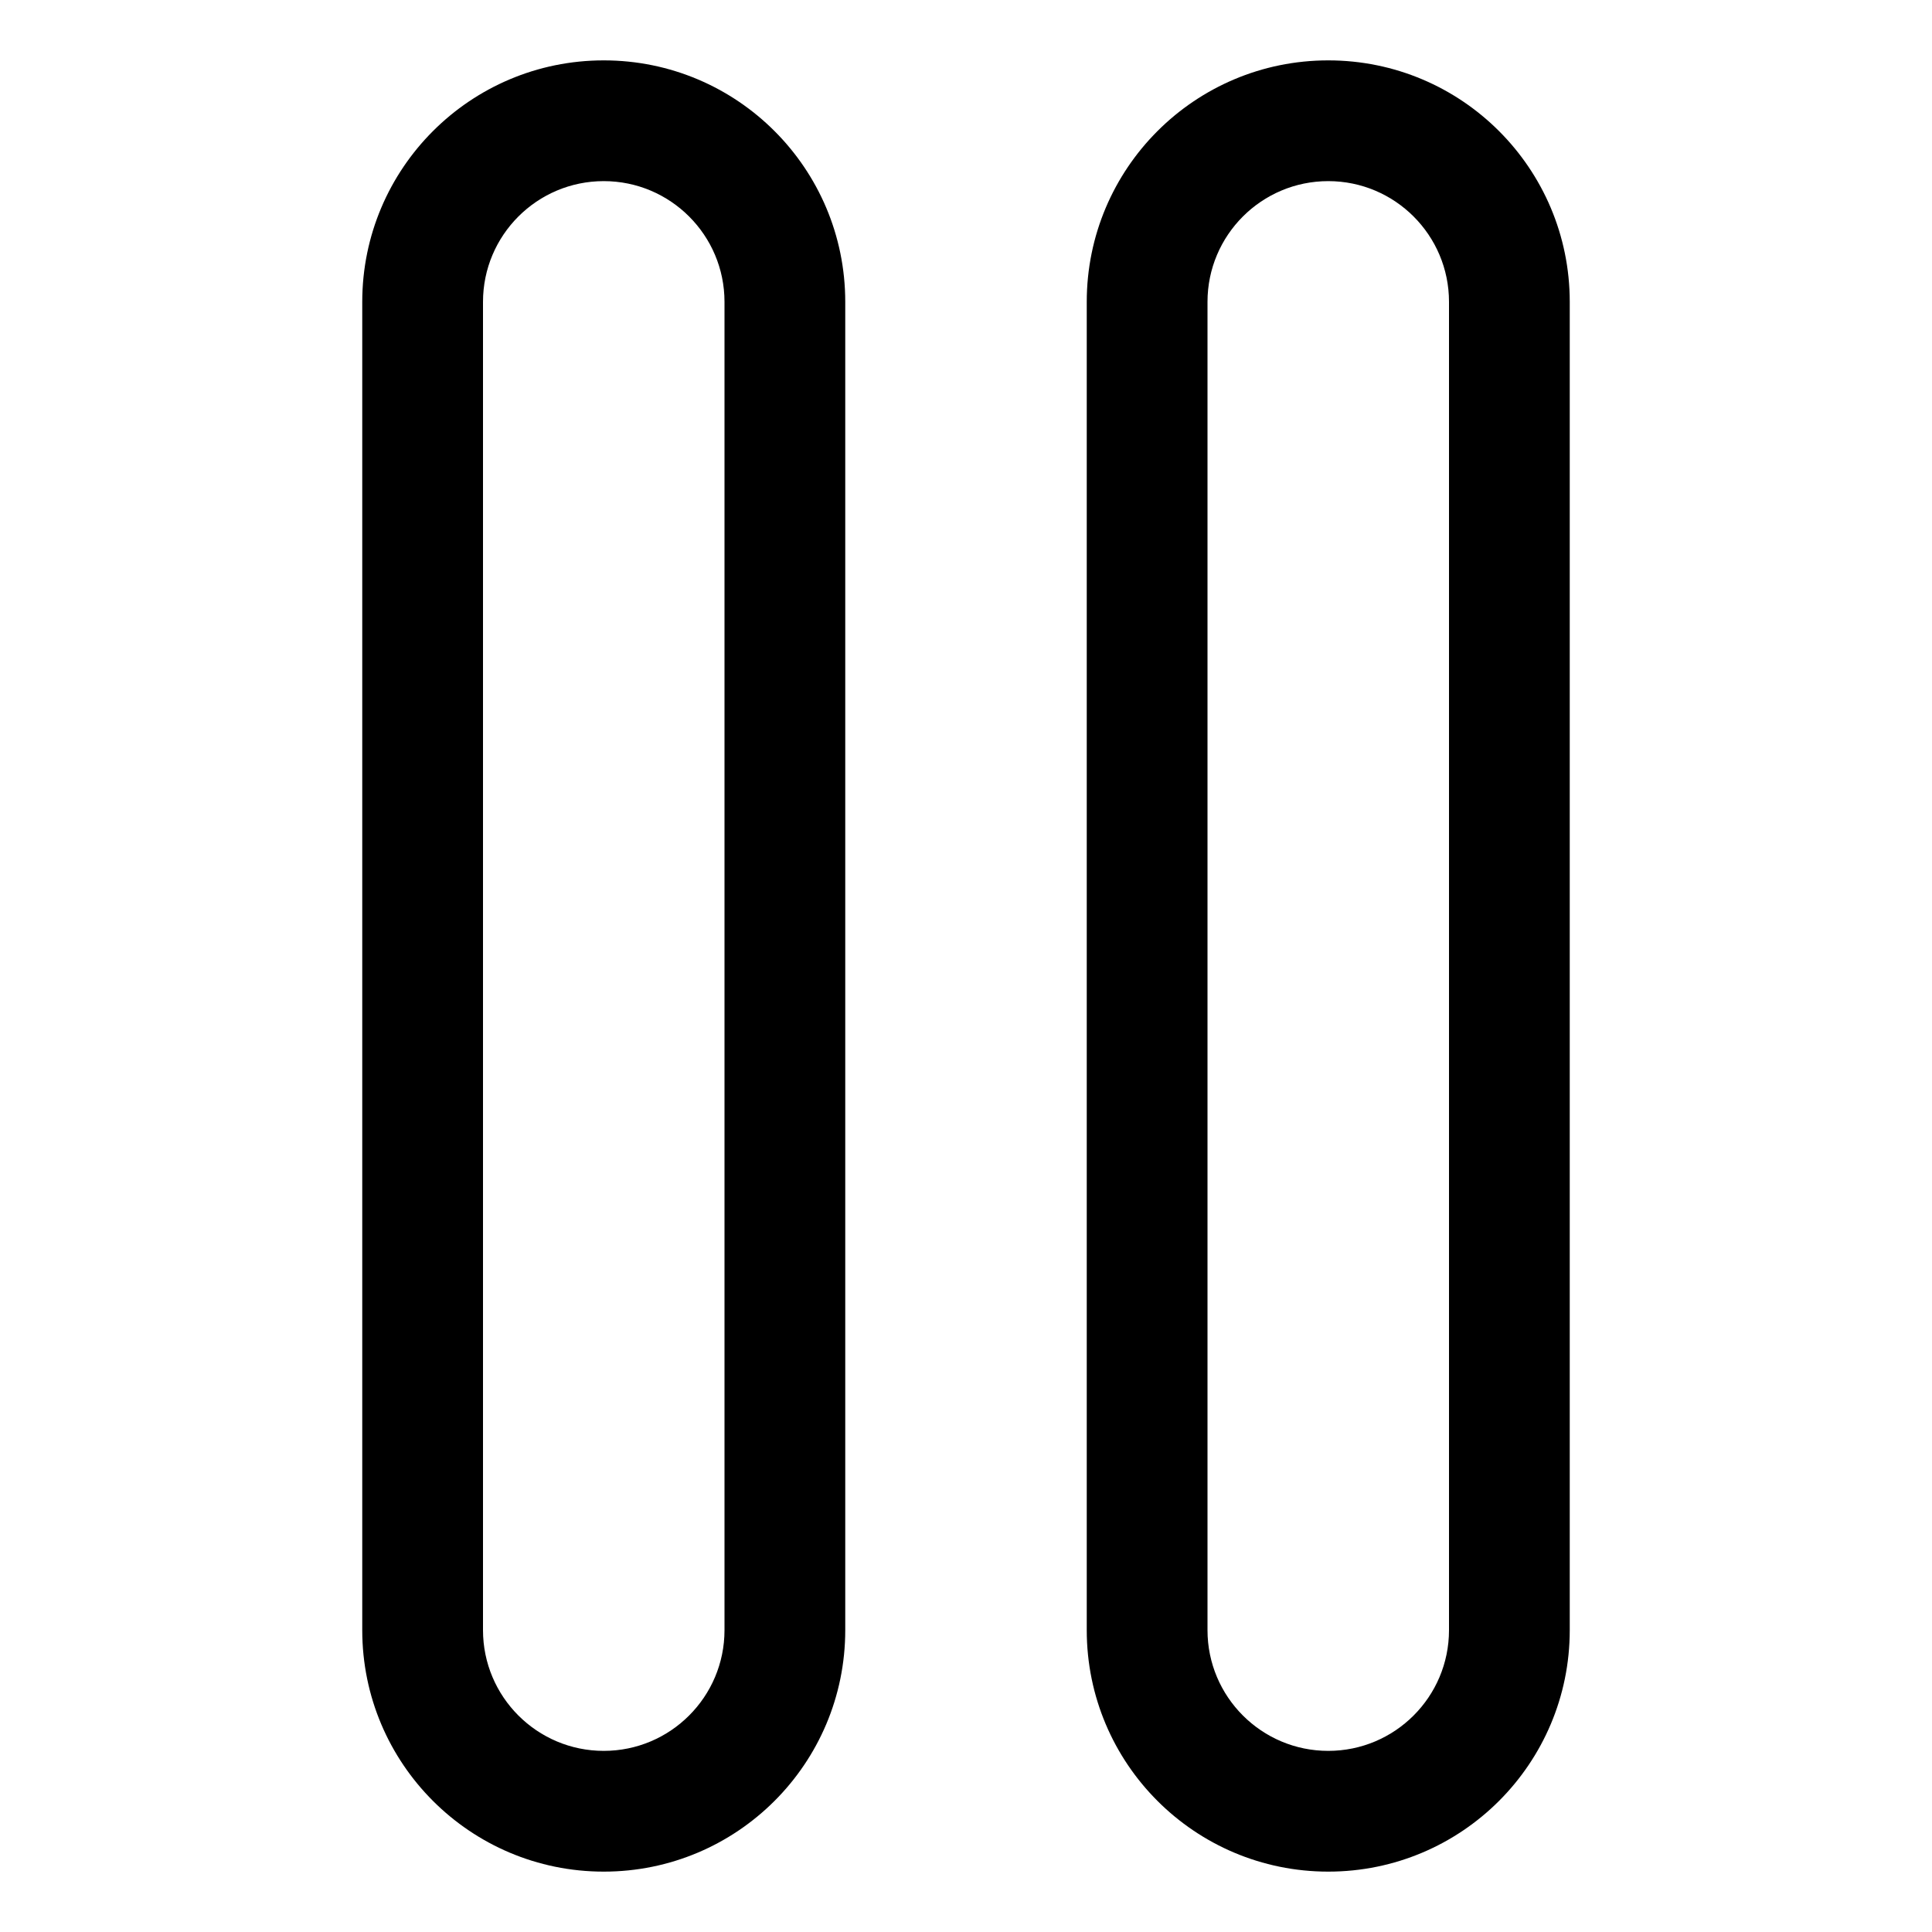
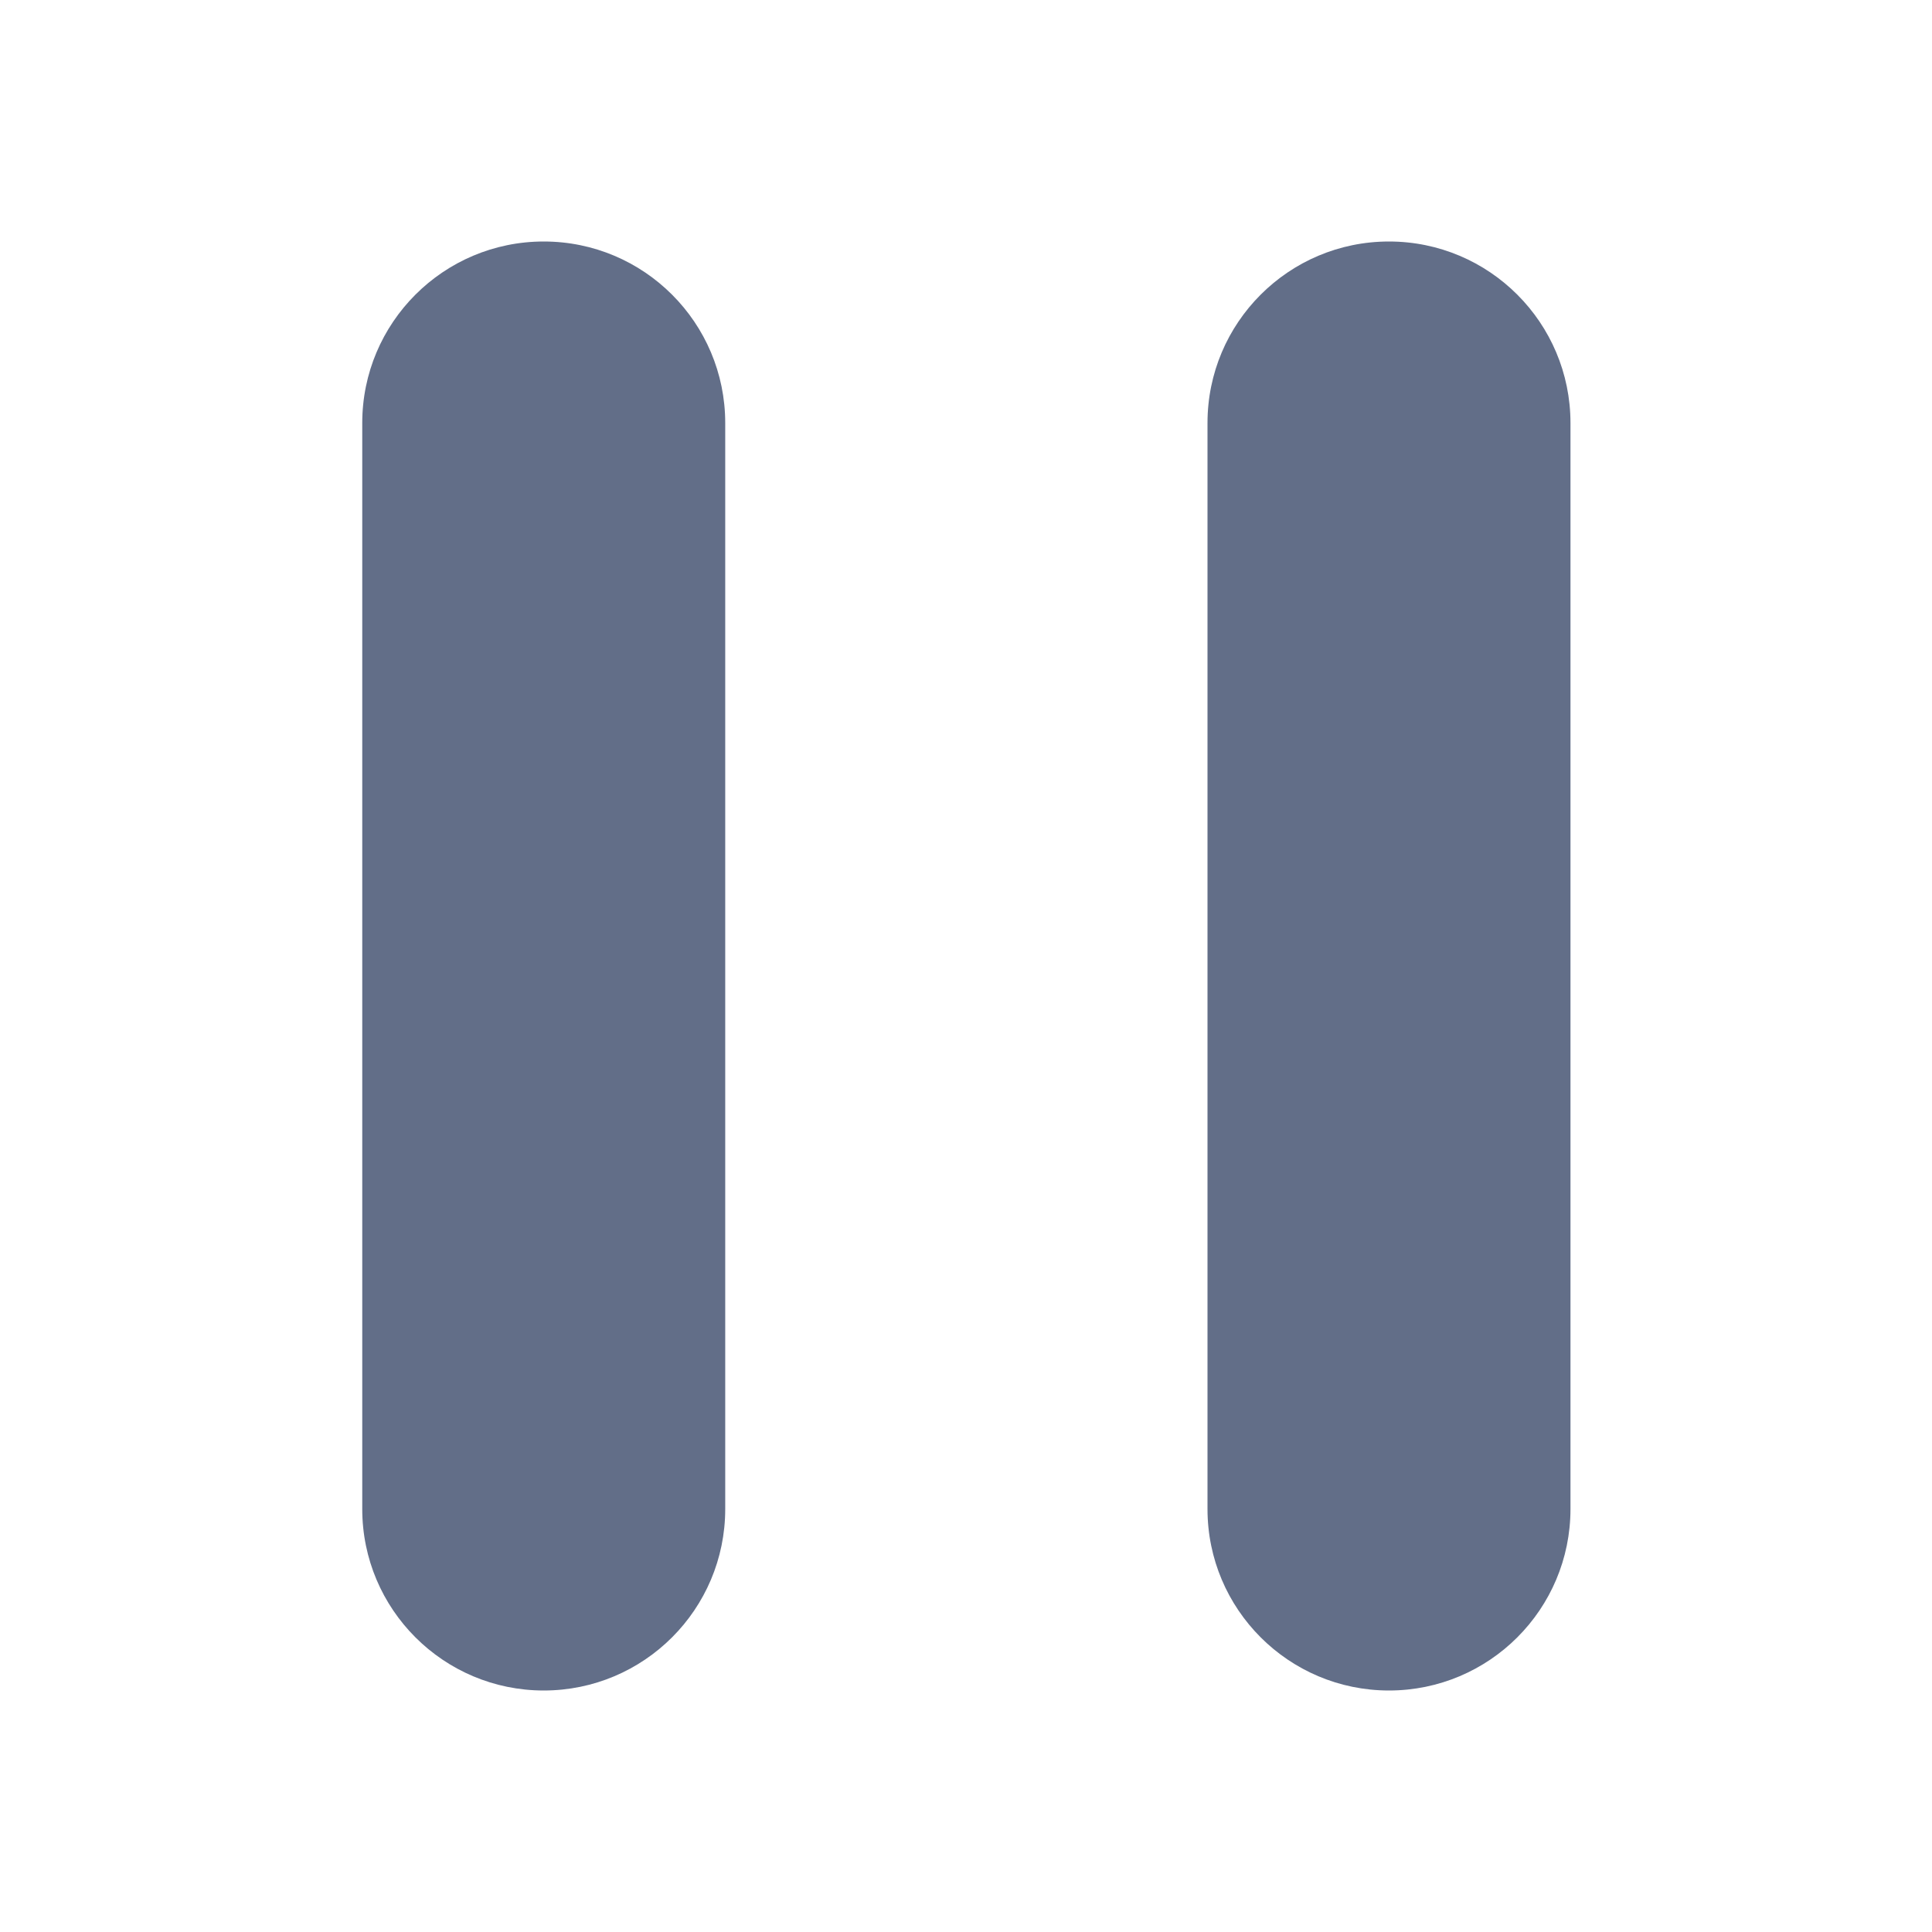
<svg xmlns="http://www.w3.org/2000/svg" width="16px" height="16px" viewBox="0 0 16 16" version="1.1">
  <g id="ICON-/-toolbar-/-interrupt" stroke="none" stroke-width="1" fill="none" fill-rule="evenodd">
-     <path d="M5,0.5 C6.105,0.5 7,1.395 7,2.5 L7,13.5 C7,14.605 6.105,15.5 5,15.5 C3.895,15.5 3,14.605 3,13.5 L3,2.5 C3,1.395 3.895,0.5 5,0.5 Z M5,1.5 C4.448,1.5 4,1.948 4,2.5 L4,13.5 C4,14.052 4.448,14.5 5,14.5 C5.552,14.5 6,14.052 6,13.5 L6,2.5 C6,1.948 5.552,1.5 5,1.5 Z M11,0.5 C12.105,0.5 13,1.395 13,2.5 L13,13.5 C13,14.605 12.105,15.5 11,15.5 C9.895,15.5 9,14.605 9,13.5 L9,2.5 C9,1.395 9.895,0.5 11,0.5 Z M11,1.5 C10.448,1.5 10,1.948 10,2.5 L10,13.5 C10,14.052 10.448,14.5 11,14.5 C11.552,14.5 12,14.052 12,13.5 L12,2.5 C12,1.948 11.552,1.5 11,1.5 Z" id="形状结合" fill="#000000" />
+     <path d="M4.503,2 C5.333,2 6.006,2.673 6.006,3.503 L6.006,12.497 C6.006,13.327 5.333,14 4.503,14 C3.673,14 3,13.327 3,12.497 L3,3.503 C3,2.673 3.673,2 4.503,2 Z M11.503,2 C12.333,2 13.006,2.673 13.006,3.503 L13.006,12.497 C13.006,13.327 12.333,14 11.503,14 C10.673,14 10,13.327 10,12.497 L10,3.503 C10,2.673 10.673,2 11.503,2 Z" id="形状结合" fill="#626E88" fill-rule="nonzero" />
  </g>
</svg>
